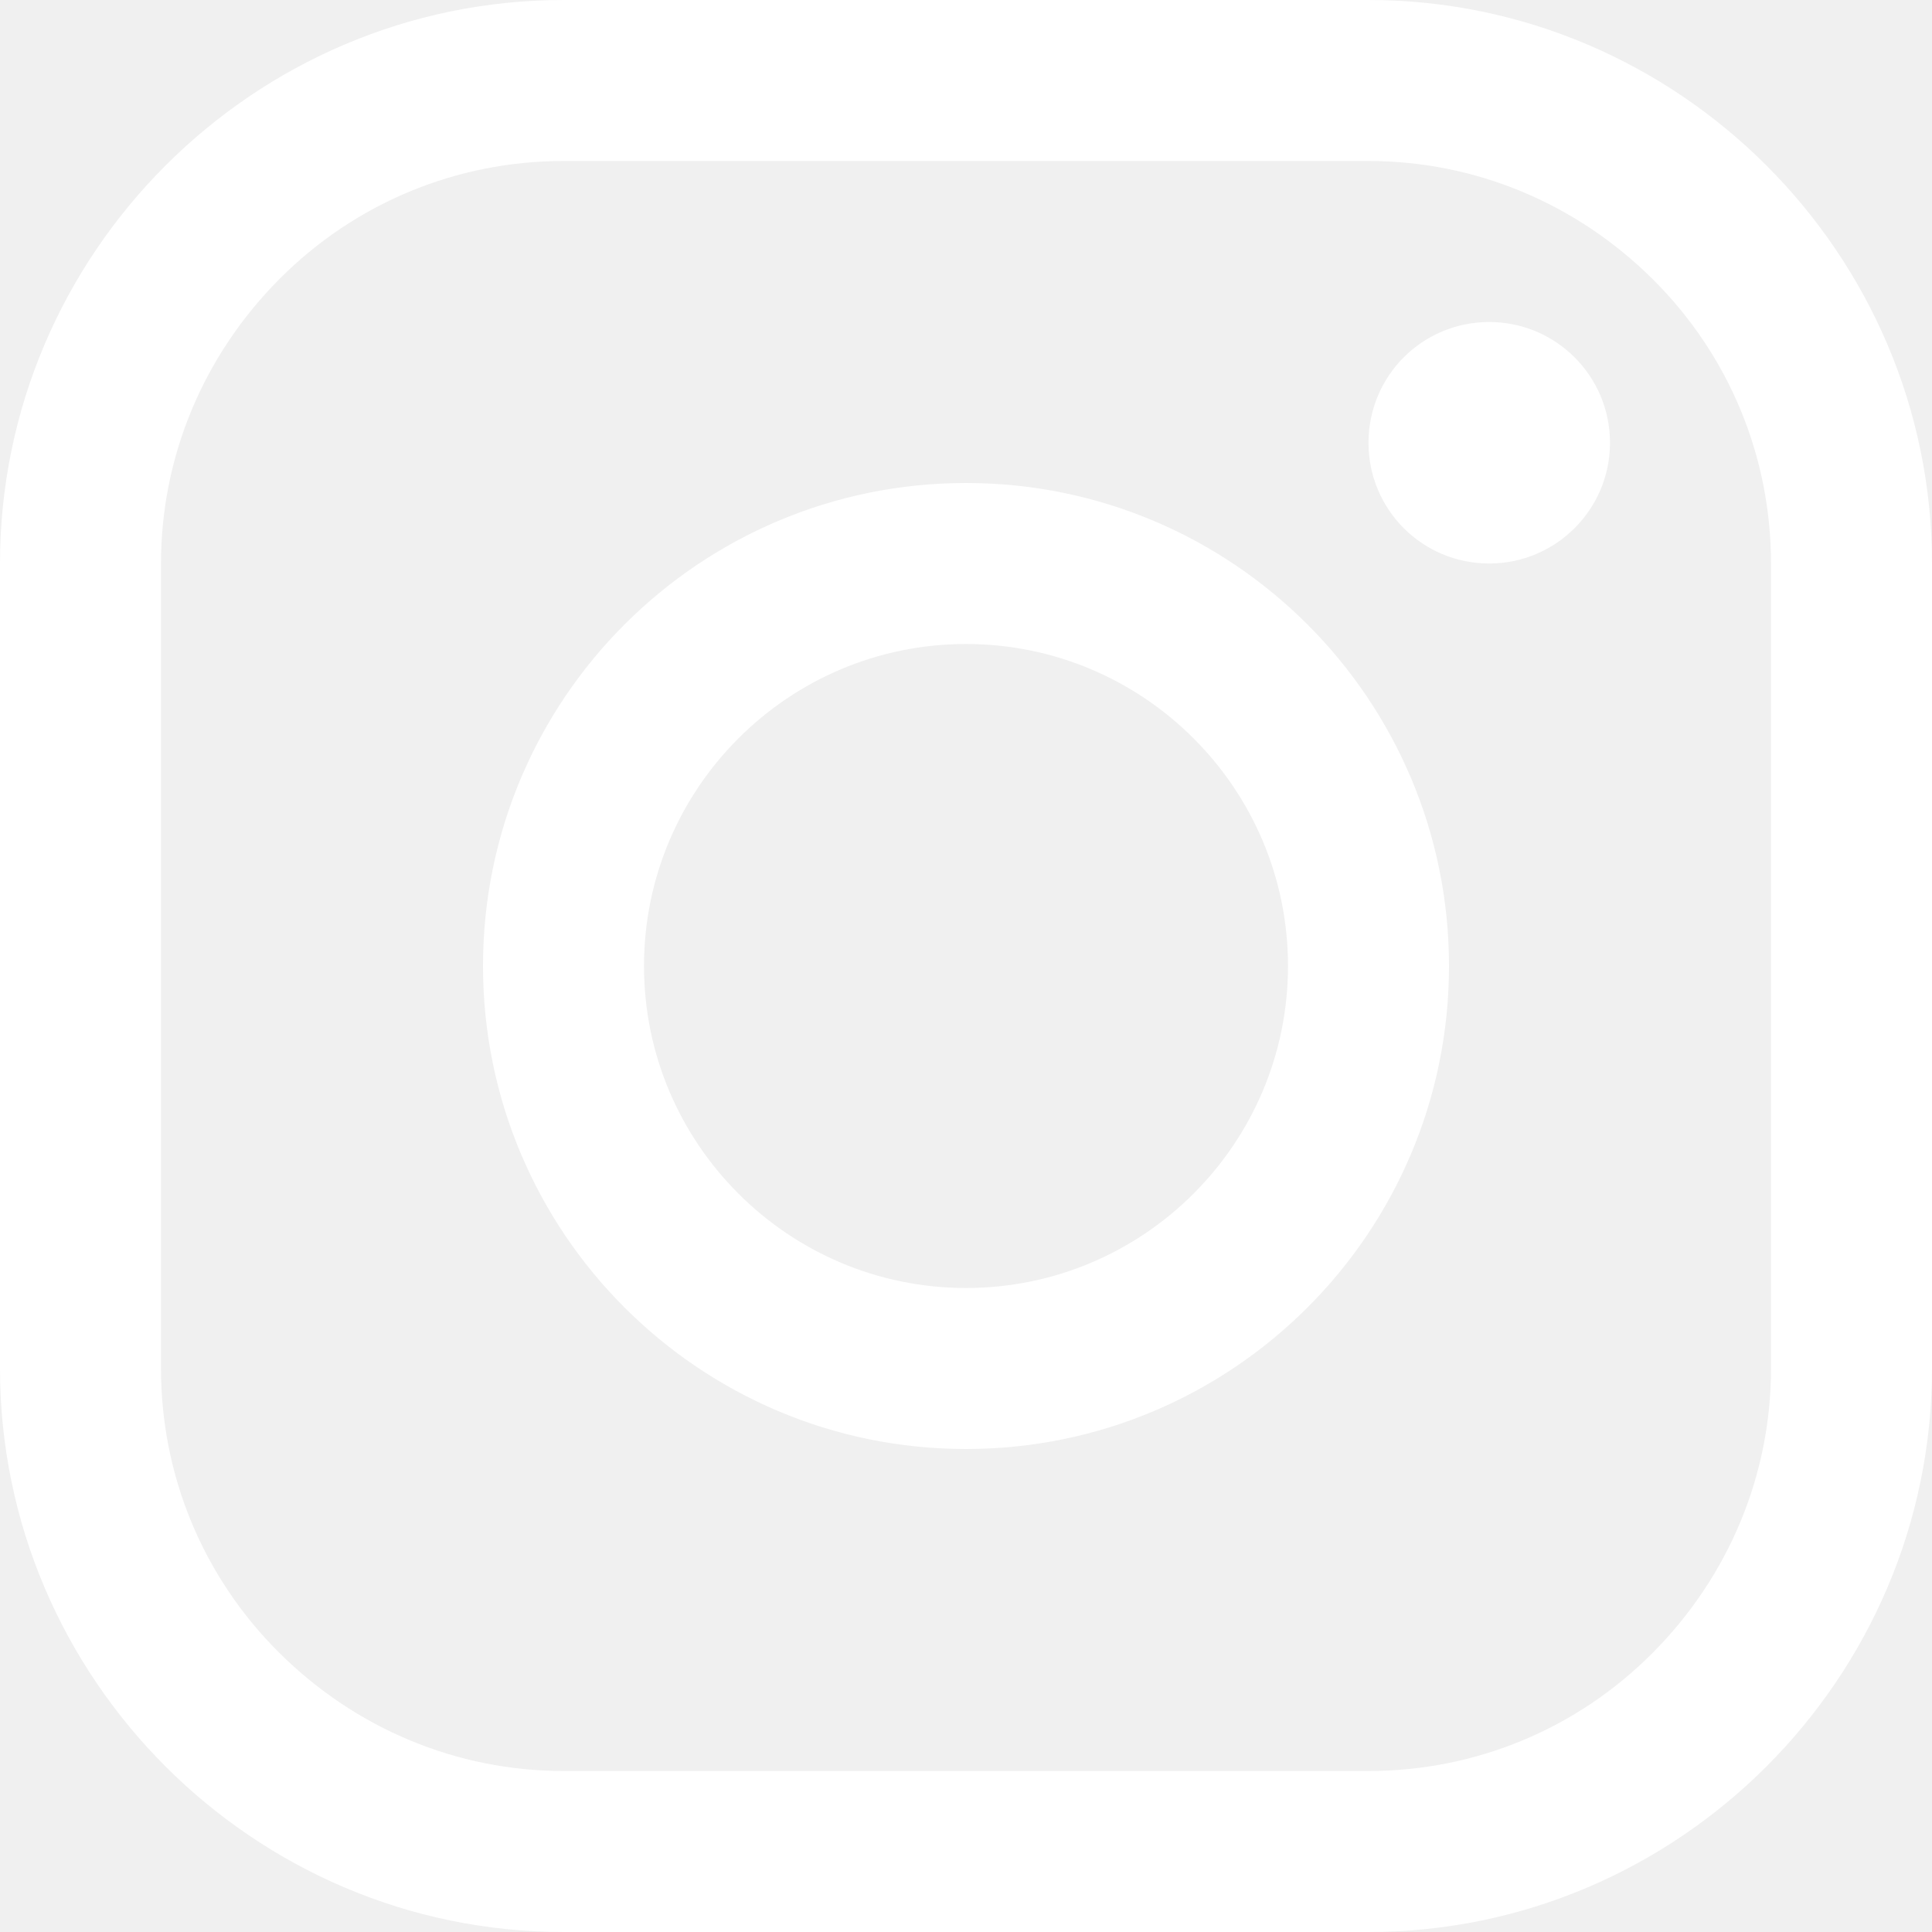
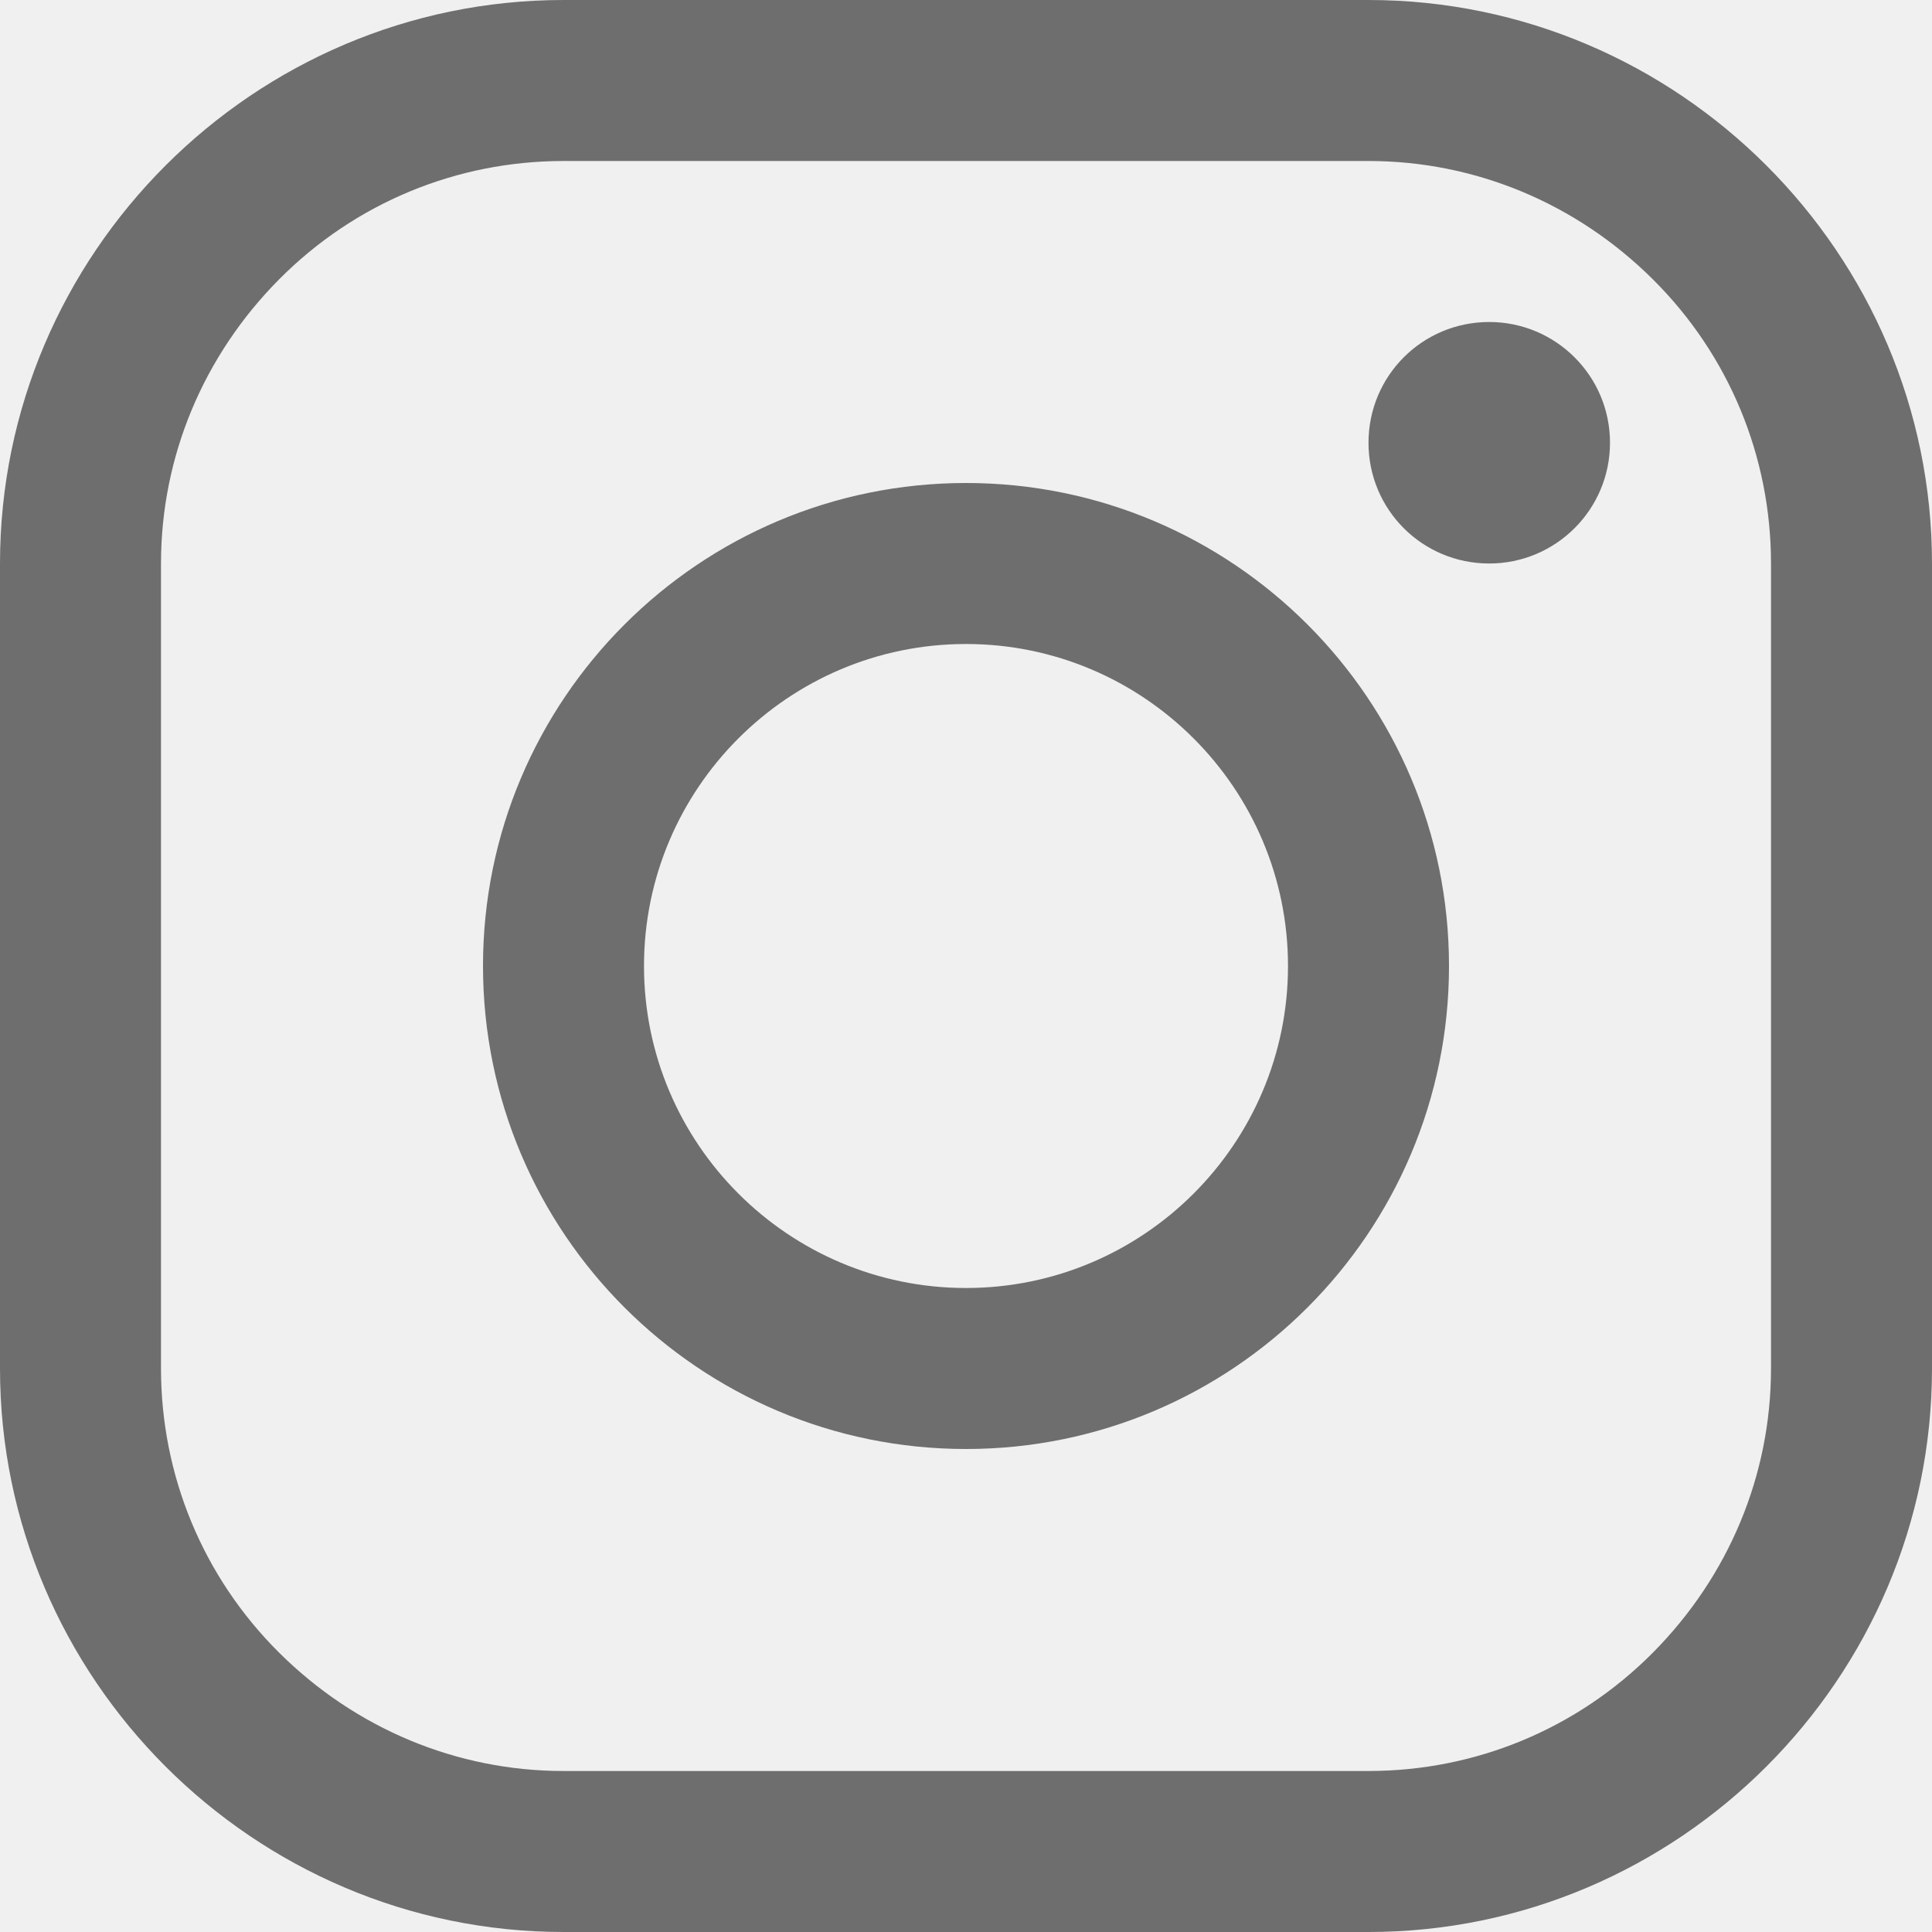
<svg xmlns="http://www.w3.org/2000/svg" version="1.1" id="Layer_1" x="0px" y="0px" viewBox="0 0 384 384" style="enable-background:new 0 0 384 384;" xml:space="preserve">
  <style type="text/css">
- 	.st0{fill:#FFFFFF;}
+ 	.st0{fill:#6e6e6e;}
</style>
  <path class="st0" d="M272,32c21.2,0,41.3,8.4,56.5,23.5S352,90.8,352,112v160c0,21.2-8.4,41.3-23.5,56.5S293.2,352,272,352H112  c-21.2,0-41.3-8.4-56.5-23.5S32,293.2,32,272V112c0-21.2,8.4-41.3,23.5-56.5S90.8,32,112,32H272 M272,0H112C50.4,0,0,50.4,0,112v160  c0,61.6,50.4,112,112,112h160c61.6,0,112-50.4,112-112V112C384,50.4,333.6,0,272,0z" />
  <path class="st0" d="M296,112c-13.3,0-24-10.7-24-24s10.7-24,24-24c13.2,0,24,10.7,24,24S309.2,112,296,112z M192,128  c35.3,0,64,28.7,64,64s-28.7,64-64,64s-64-28.7-64-64S156.7,128,192,128 M192,96c-53,0-96,43-96,96s43,96,96,96s96-43,96-96  S245,96,192,96z" />
</svg>
